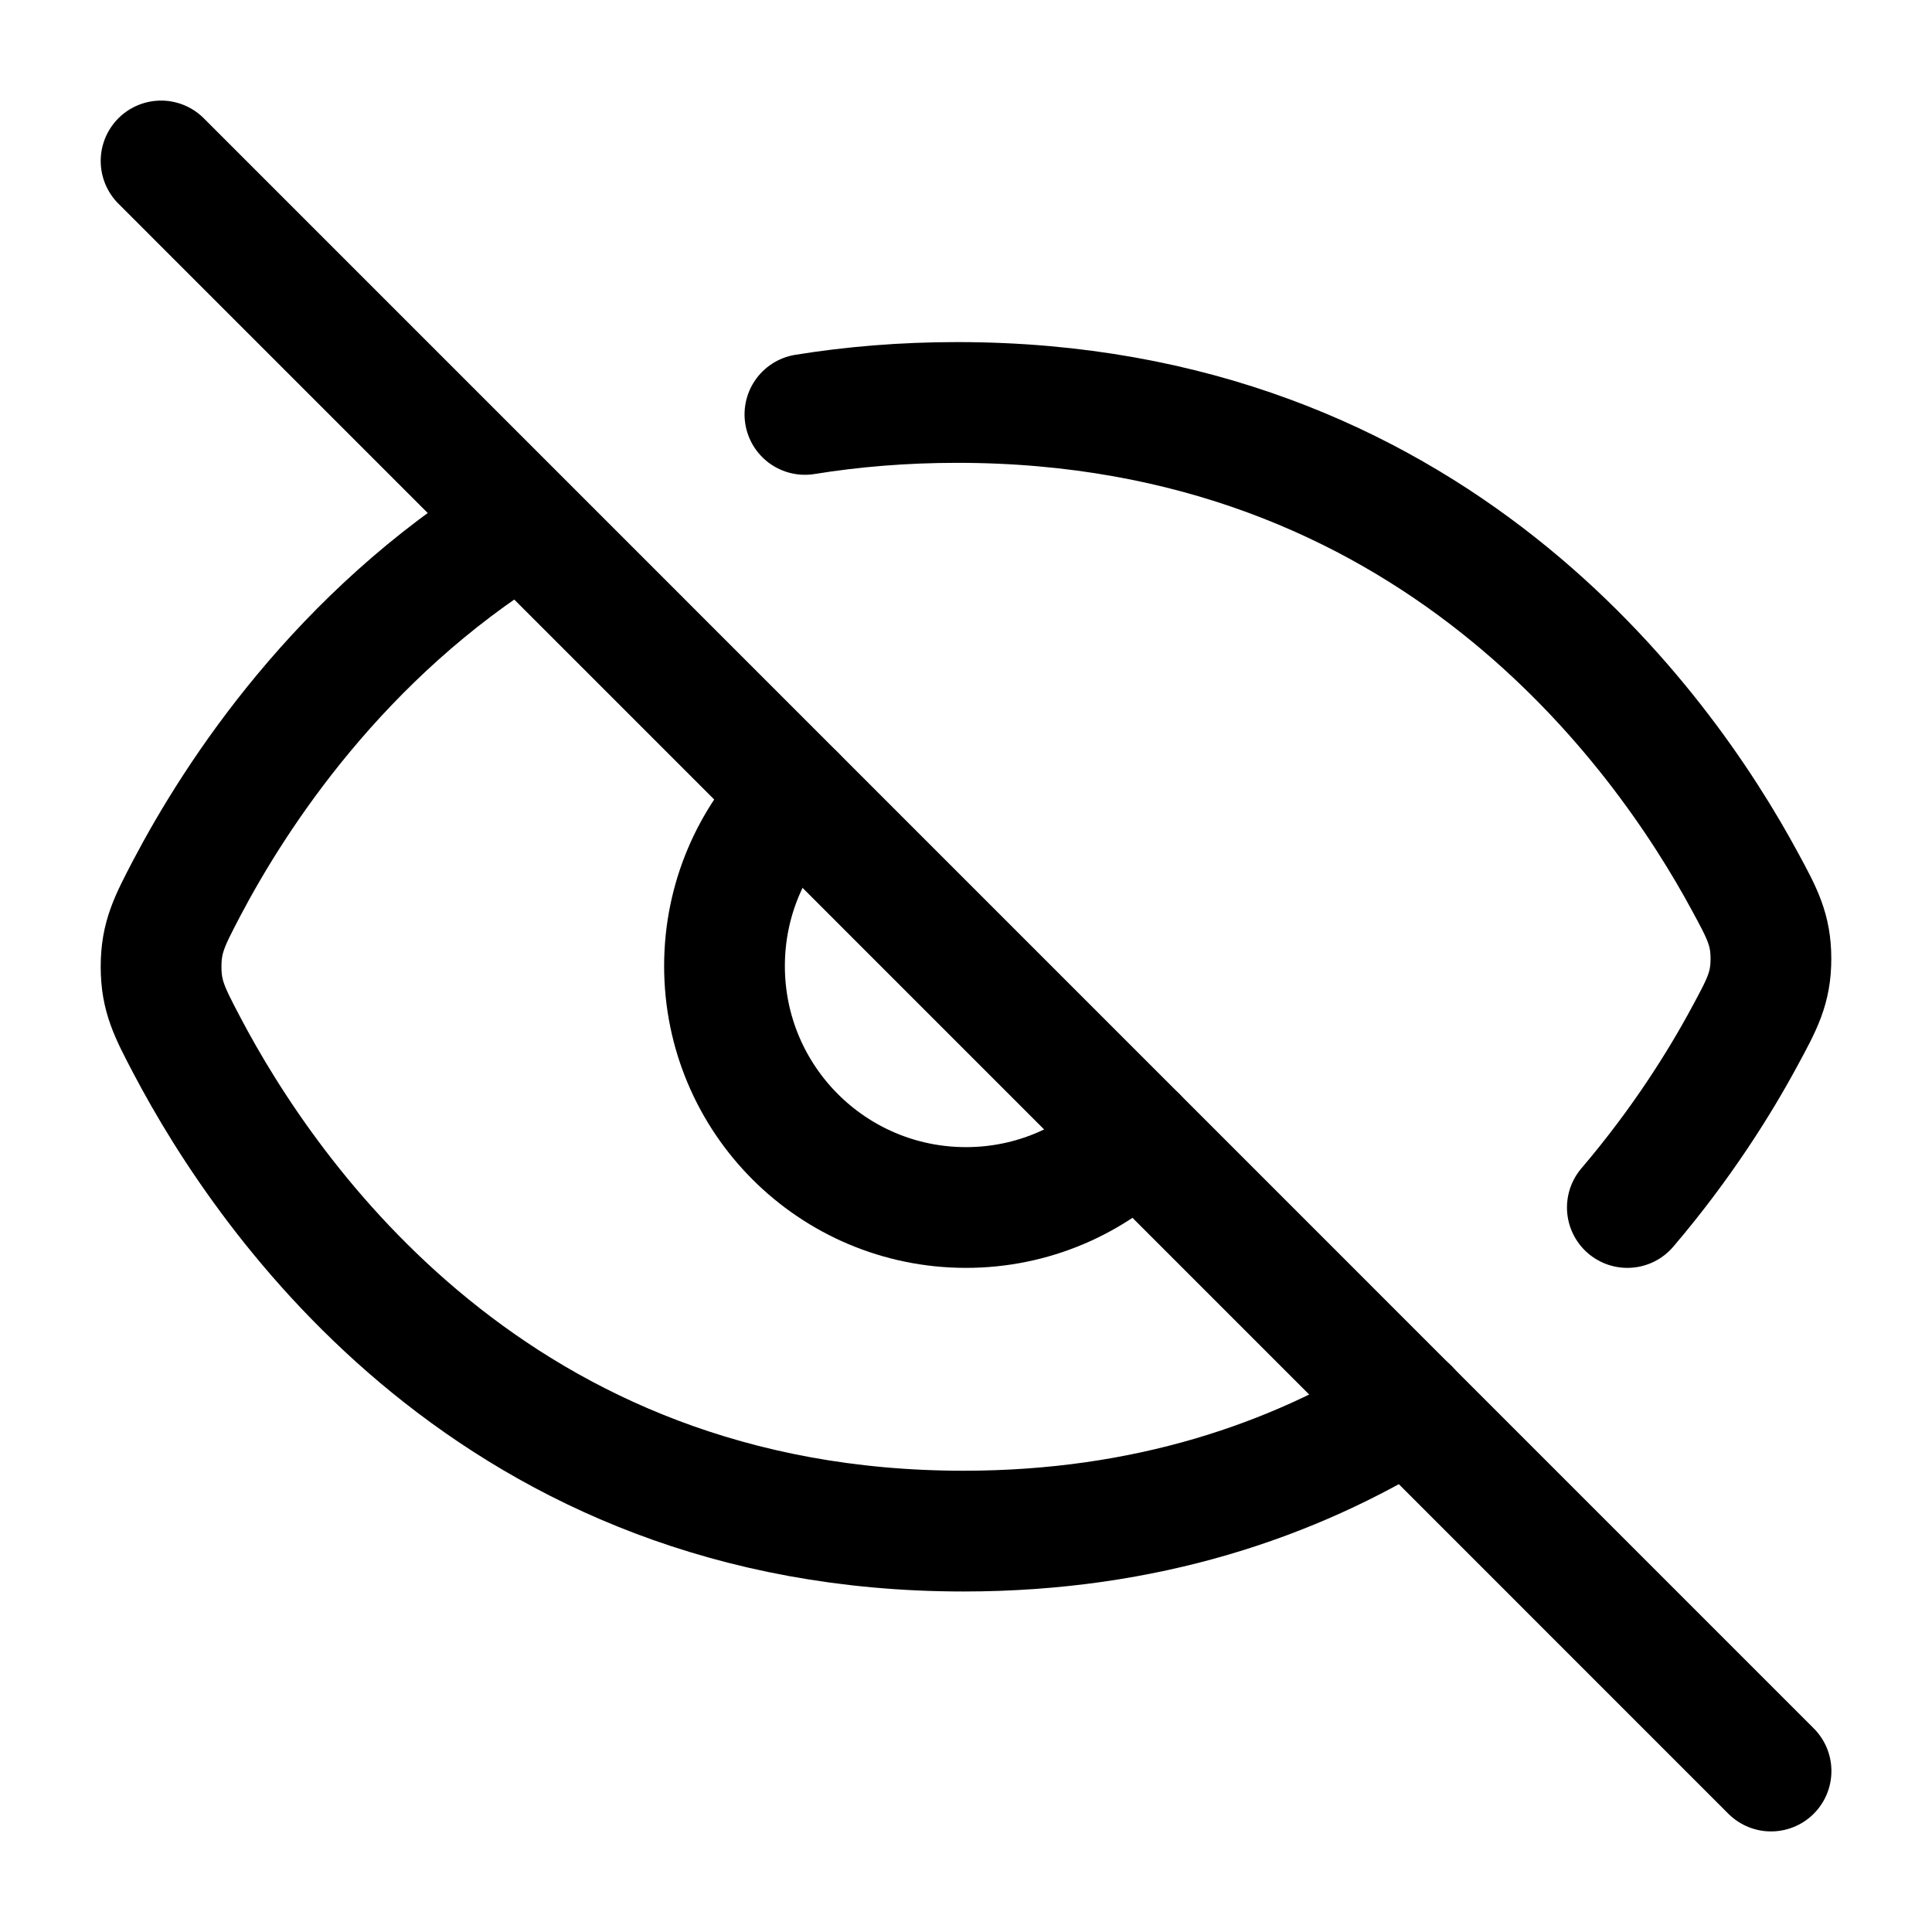
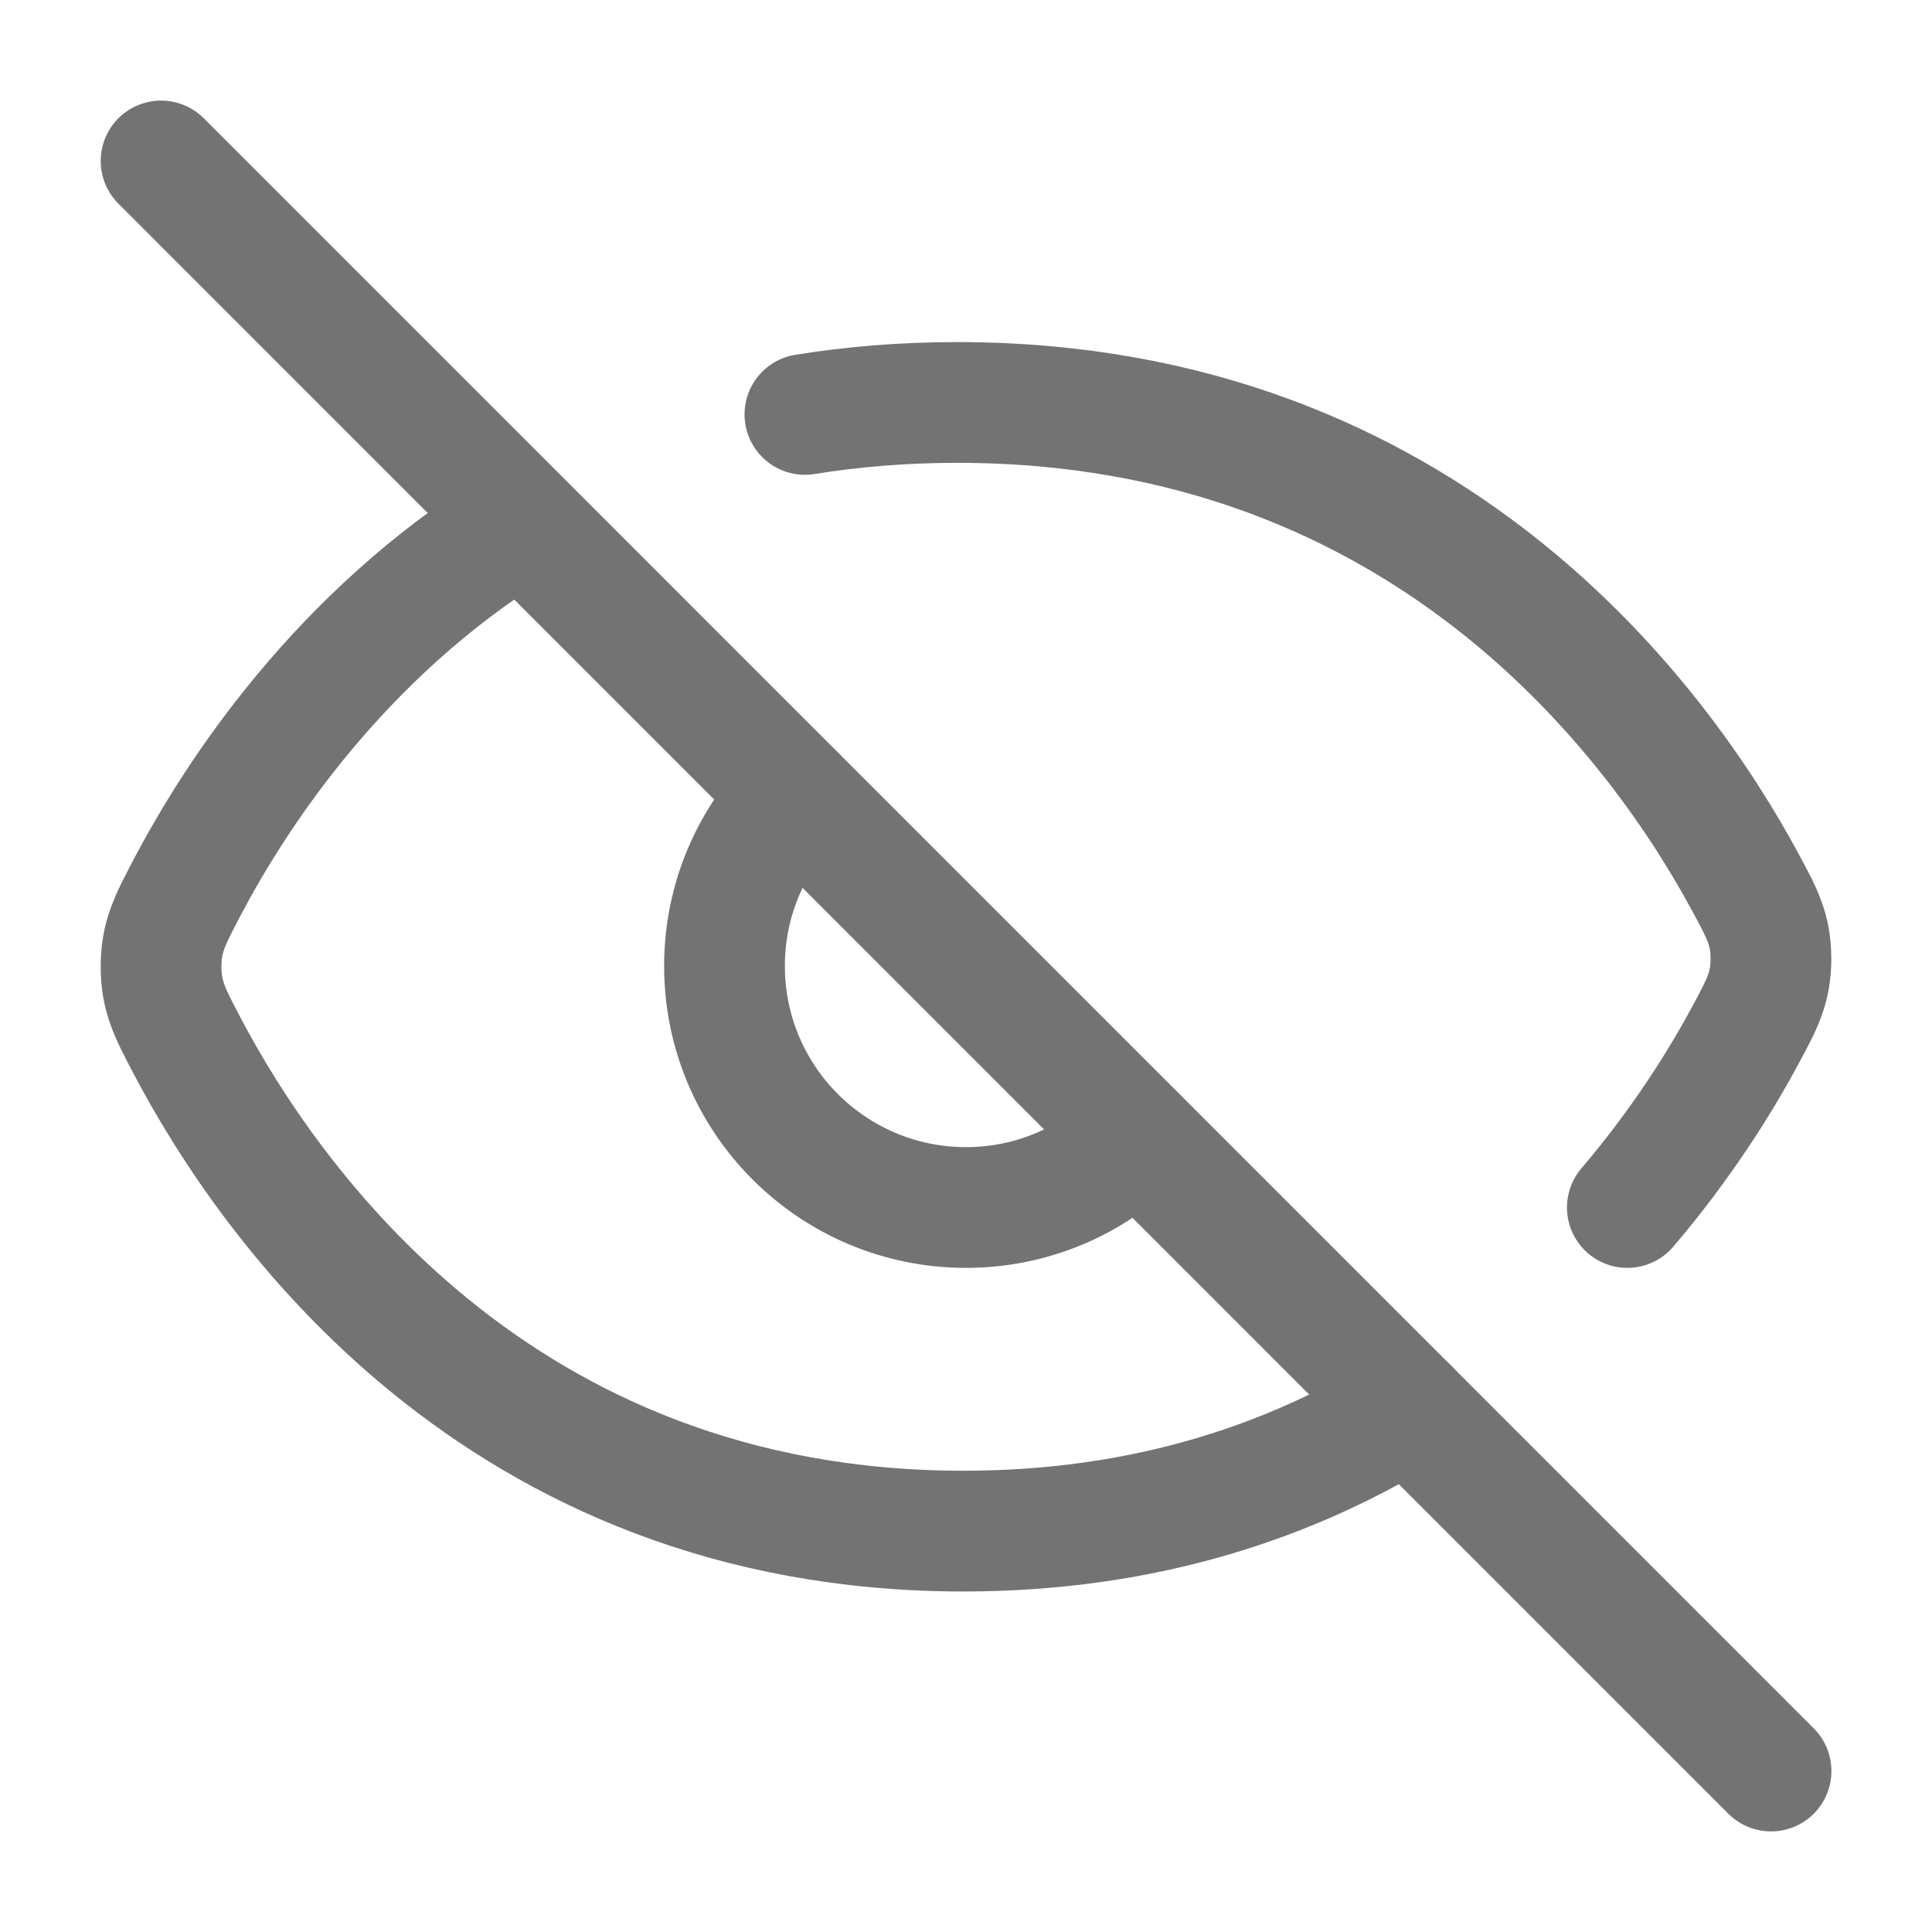
<svg xmlns="http://www.w3.org/2000/svg" width="16" height="16" viewBox="0 0 16 16" fill="none">
-   <path d="M4.29 4.346C2.814 5.26 1.956 6.576 1.546 7.356C1.405 7.626 1.334 7.76 1.334 8.006C1.334 8.251 1.405 8.385 1.546 8.654C2.22 9.938 4.112 12.68 7.979 12.68C9.498 12.68 10.712 12.257 11.667 11.665" stroke="black" stroke-linecap="round" stroke-linejoin="round" />
-   <path d="M6.586 6.586C6.224 6.948 6 7.448 6 8C6 9.105 6.895 10 8 10C8.552 10 9.052 9.776 9.414 9.414" stroke="black" stroke-linecap="round" />
-   <path d="M1.334 1.333L14.667 14.667" stroke="black" stroke-linecap="round" stroke-linejoin="round" />
-   <path d="M6.666 3.432C7.062 3.368 7.482 3.333 7.928 3.333C11.849 3.333 13.768 6.036 14.451 7.301C14.595 7.566 14.666 7.699 14.666 7.94C14.666 8.182 14.594 8.315 14.45 8.581C14.245 8.962 13.927 9.472 13.477 10" stroke="black" stroke-linecap="round" stroke-linejoin="round" />
+   <path d="M4.29 4.346C2.814 5.26 1.956 6.576 1.546 7.356C1.405 7.626 1.334 7.76 1.334 8.006C1.334 8.251 1.405 8.385 1.546 8.654C2.22 9.938 4.112 12.68 7.979 12.68C9.498 12.68 10.712 12.257 11.667 11.665" stroke="#737373" stroke-linecap="round" stroke-linejoin="round" />
+   <path d="M6.586 6.586C6.224 6.948 6 7.448 6 8C6 9.105 6.895 10 8 10C8.552 10 9.052 9.776 9.414 9.414" stroke="#737373" stroke-linecap="round" />
+   <path d="M1.334 1.333L14.667 14.667" stroke="#737373" stroke-linecap="round" stroke-linejoin="round" />
+   <path d="M6.666 3.432C7.062 3.368 7.482 3.333 7.928 3.333C11.849 3.333 13.768 6.036 14.451 7.301C14.595 7.566 14.666 7.699 14.666 7.94C14.666 8.182 14.594 8.315 14.45 8.581C14.245 8.962 13.927 9.472 13.477 10" stroke="#737373" stroke-linecap="round" stroke-linejoin="round" />
</svg>
